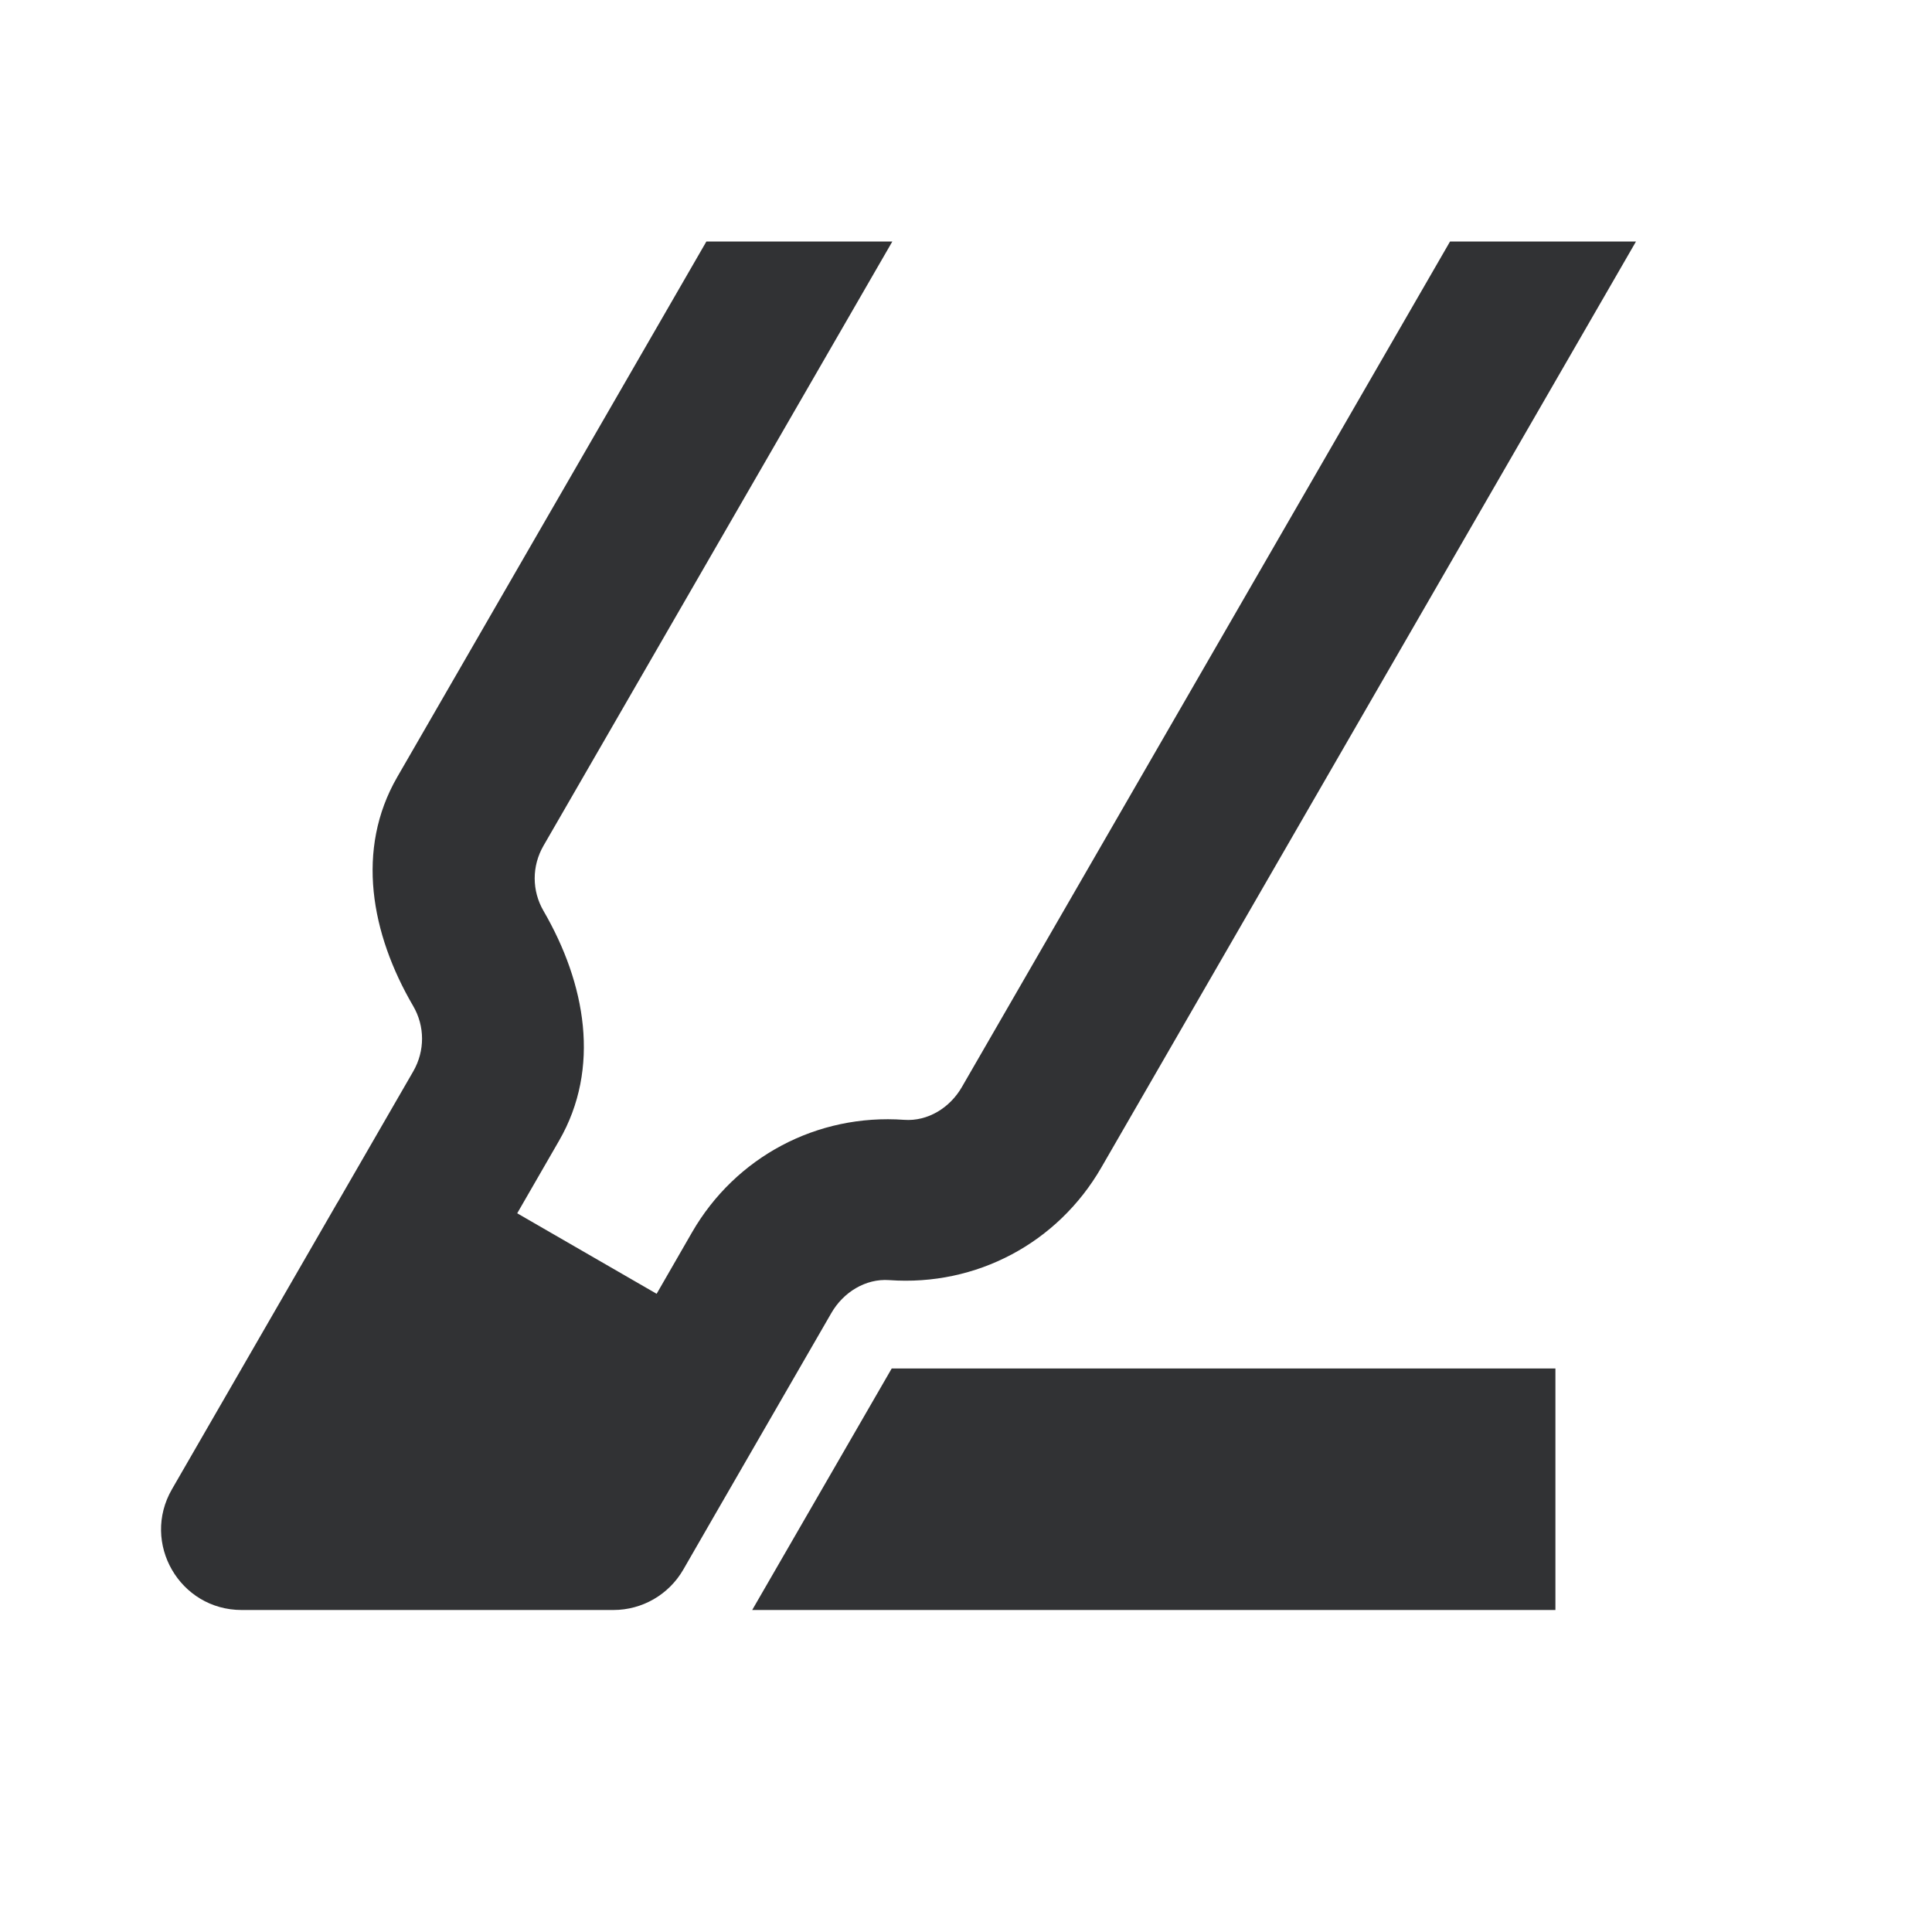
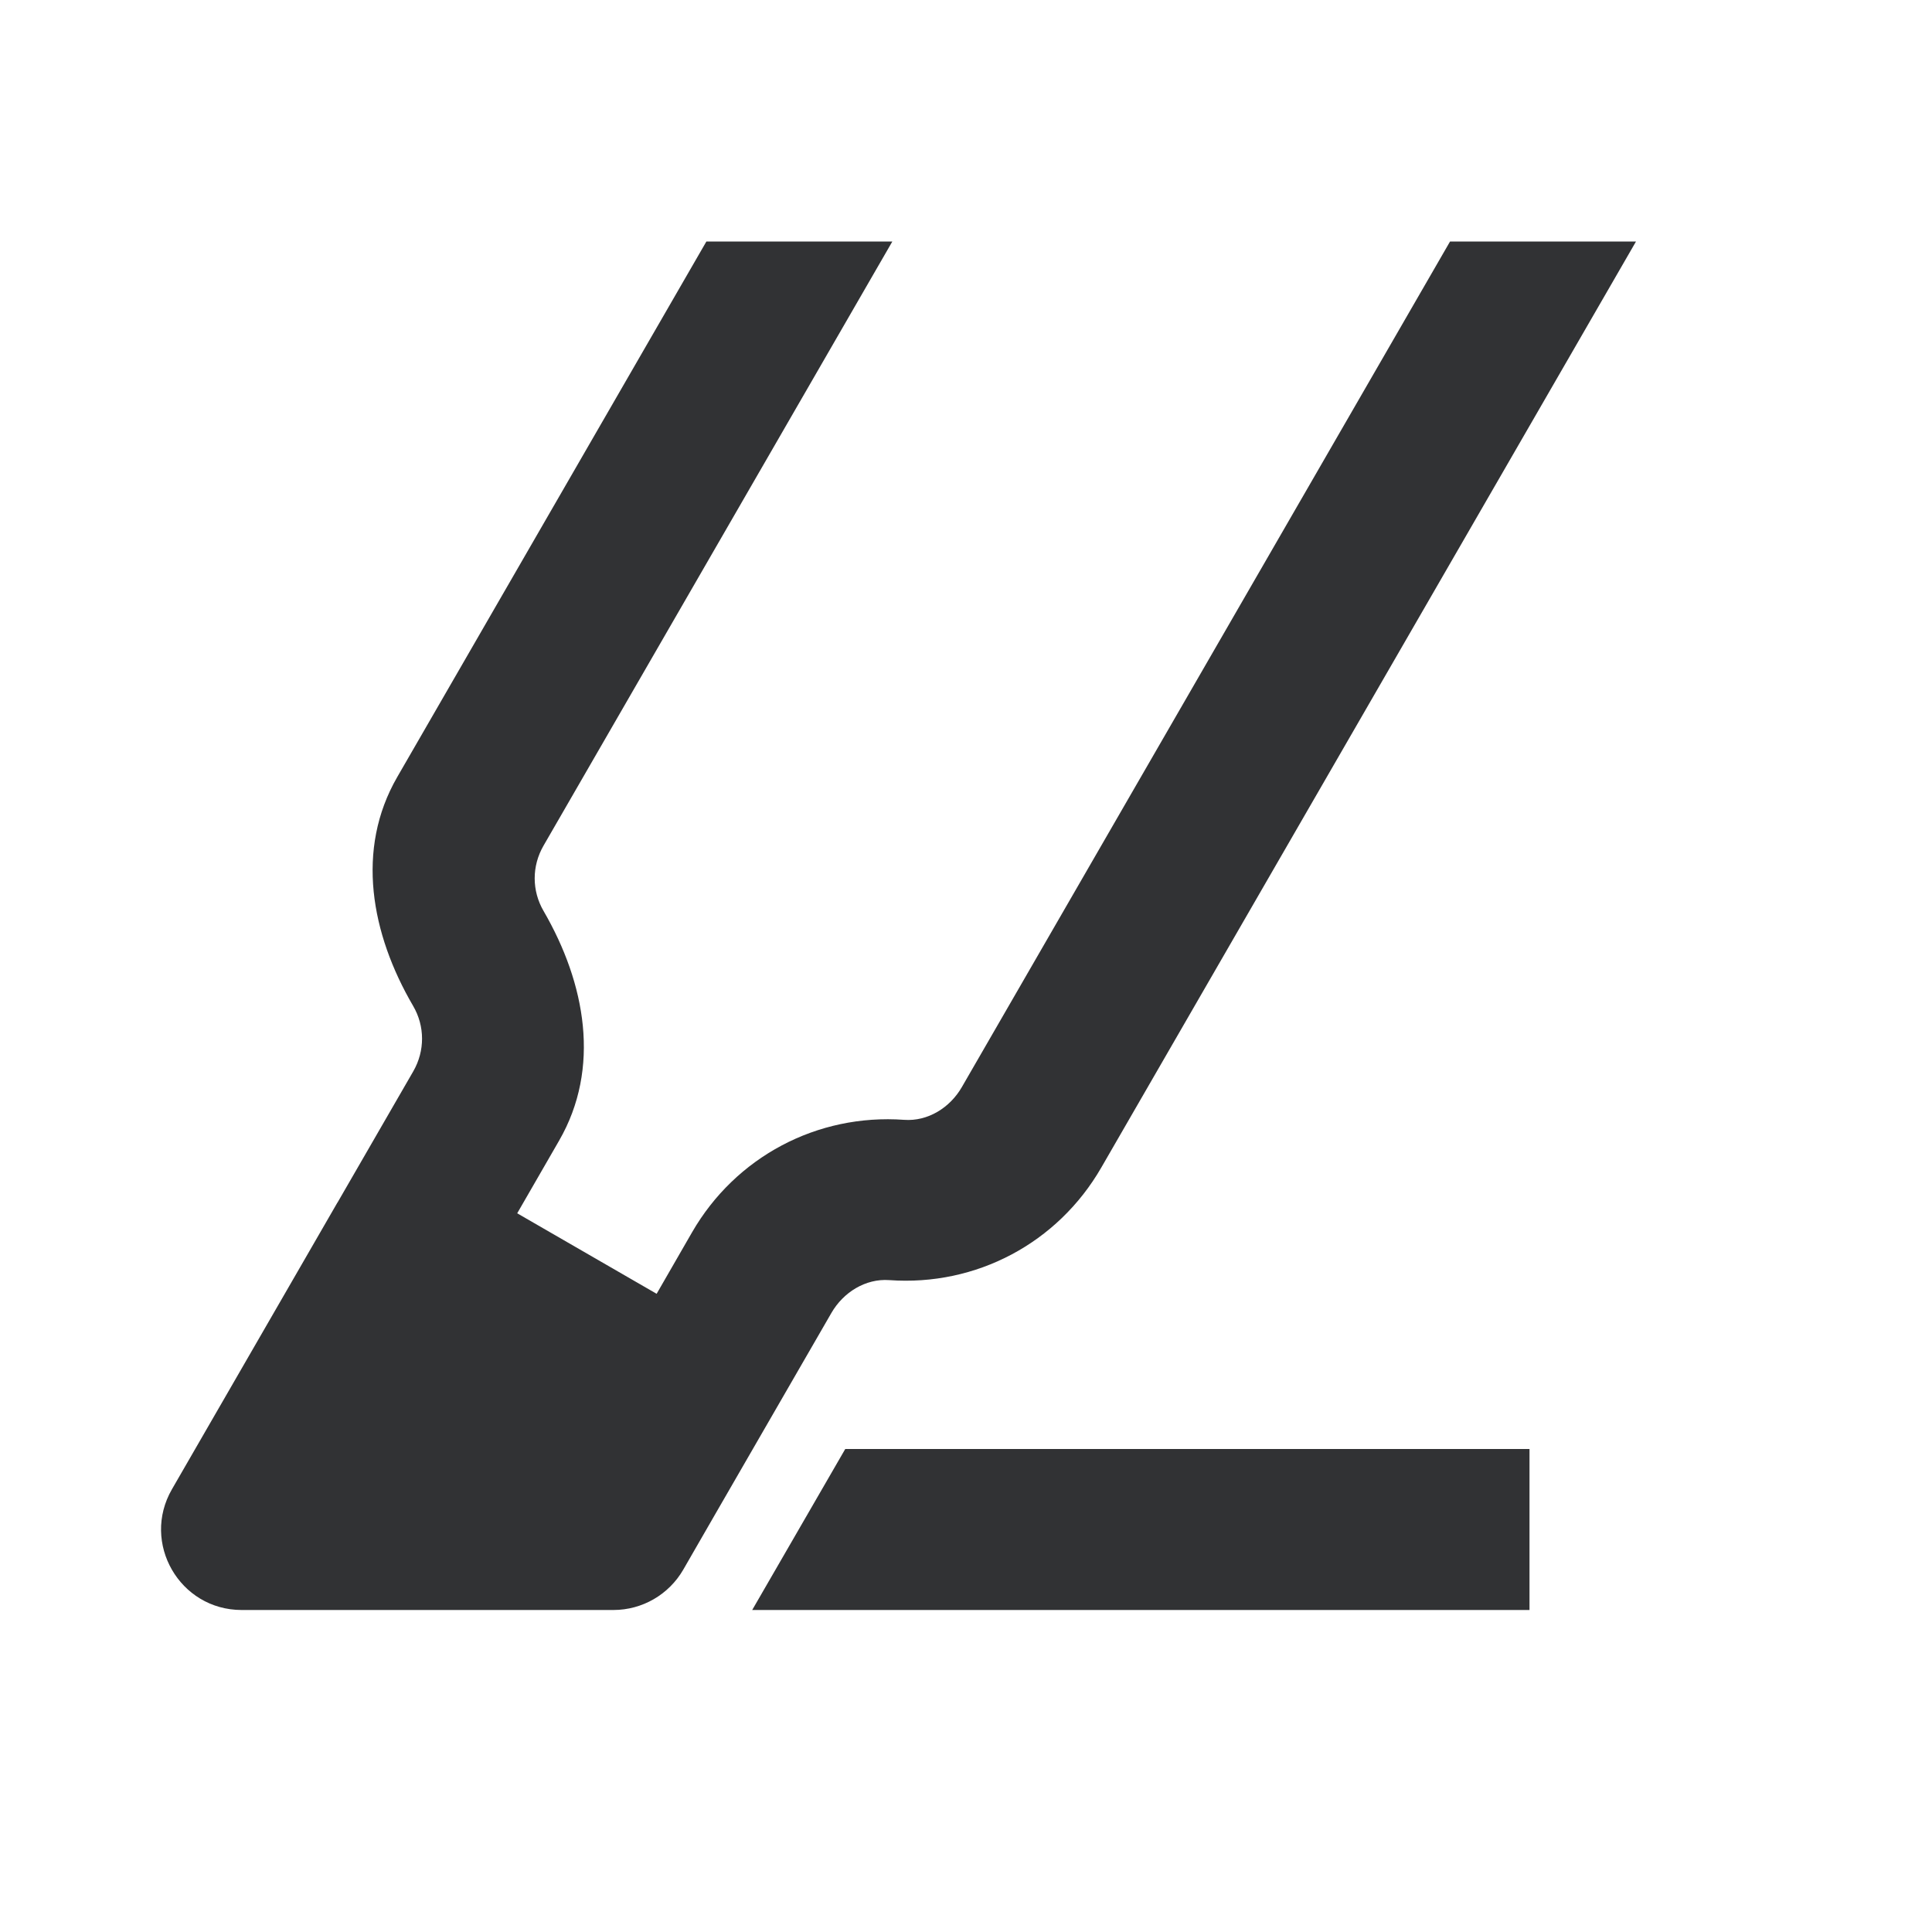
<svg xmlns="http://www.w3.org/2000/svg" width="24" height="24" viewBox="0 0 24 24" fill="none">
-   <path fill-rule="evenodd" clip-rule="evenodd" d="M11.948 13.505L18.013 3H20.323L13.68 14.505C13.139 15.442 12.127 15.98 11.046 15.902C10.752 15.881 10.477 16.053 10.329 16.308L8.888 18.804L8.487 19.5C8.308 19.809 7.978 20 7.62 20H3.002C2.232 20 1.751 19.167 2.136 18.5L4.192 14.938H4.193L5.134 13.308C5.28 13.054 5.279 12.747 5.132 12.496C4.608 11.599 4.415 10.552 4.935 9.652L8.775 3H11.085L6.752 10.505C6.605 10.759 6.606 11.065 6.752 11.316C7.275 12.217 7.466 13.268 6.945 14.17L6.425 15.072L8.157 16.072L8.597 15.308C9.138 14.371 10.15 13.833 11.232 13.911C11.526 13.932 11.8 13.761 11.948 13.505ZM9.344 20L11.077 17H19.322V20H9.344Z" fill="#313234" />
+   <path fill-rule="evenodd" clip-rule="evenodd" d="M11.948 13.505L18.013 3H20.323L13.68 14.505C13.139 15.442 12.127 15.98 11.046 15.902C10.752 15.881 10.477 16.053 10.329 16.308L8.888 18.804L8.487 19.5C8.308 19.809 7.978 20 7.62 20H3.002C2.232 20 1.751 19.167 2.136 18.5L4.192 14.938H4.193L5.134 13.308C5.28 13.054 5.279 12.747 5.132 12.496C4.608 11.599 4.415 10.552 4.935 9.652L8.775 3H11.085L6.752 10.505C6.605 10.759 6.606 11.065 6.752 11.316C7.275 12.217 7.466 13.268 6.945 14.17L6.425 15.072L8.157 16.072L8.597 15.308C9.138 14.371 10.15 13.833 11.232 13.911C11.526 13.932 11.8 13.761 11.948 13.505ZM9.344 20L10.5 18H19V20H9.344Z" fill="#313234" />
</svg>
